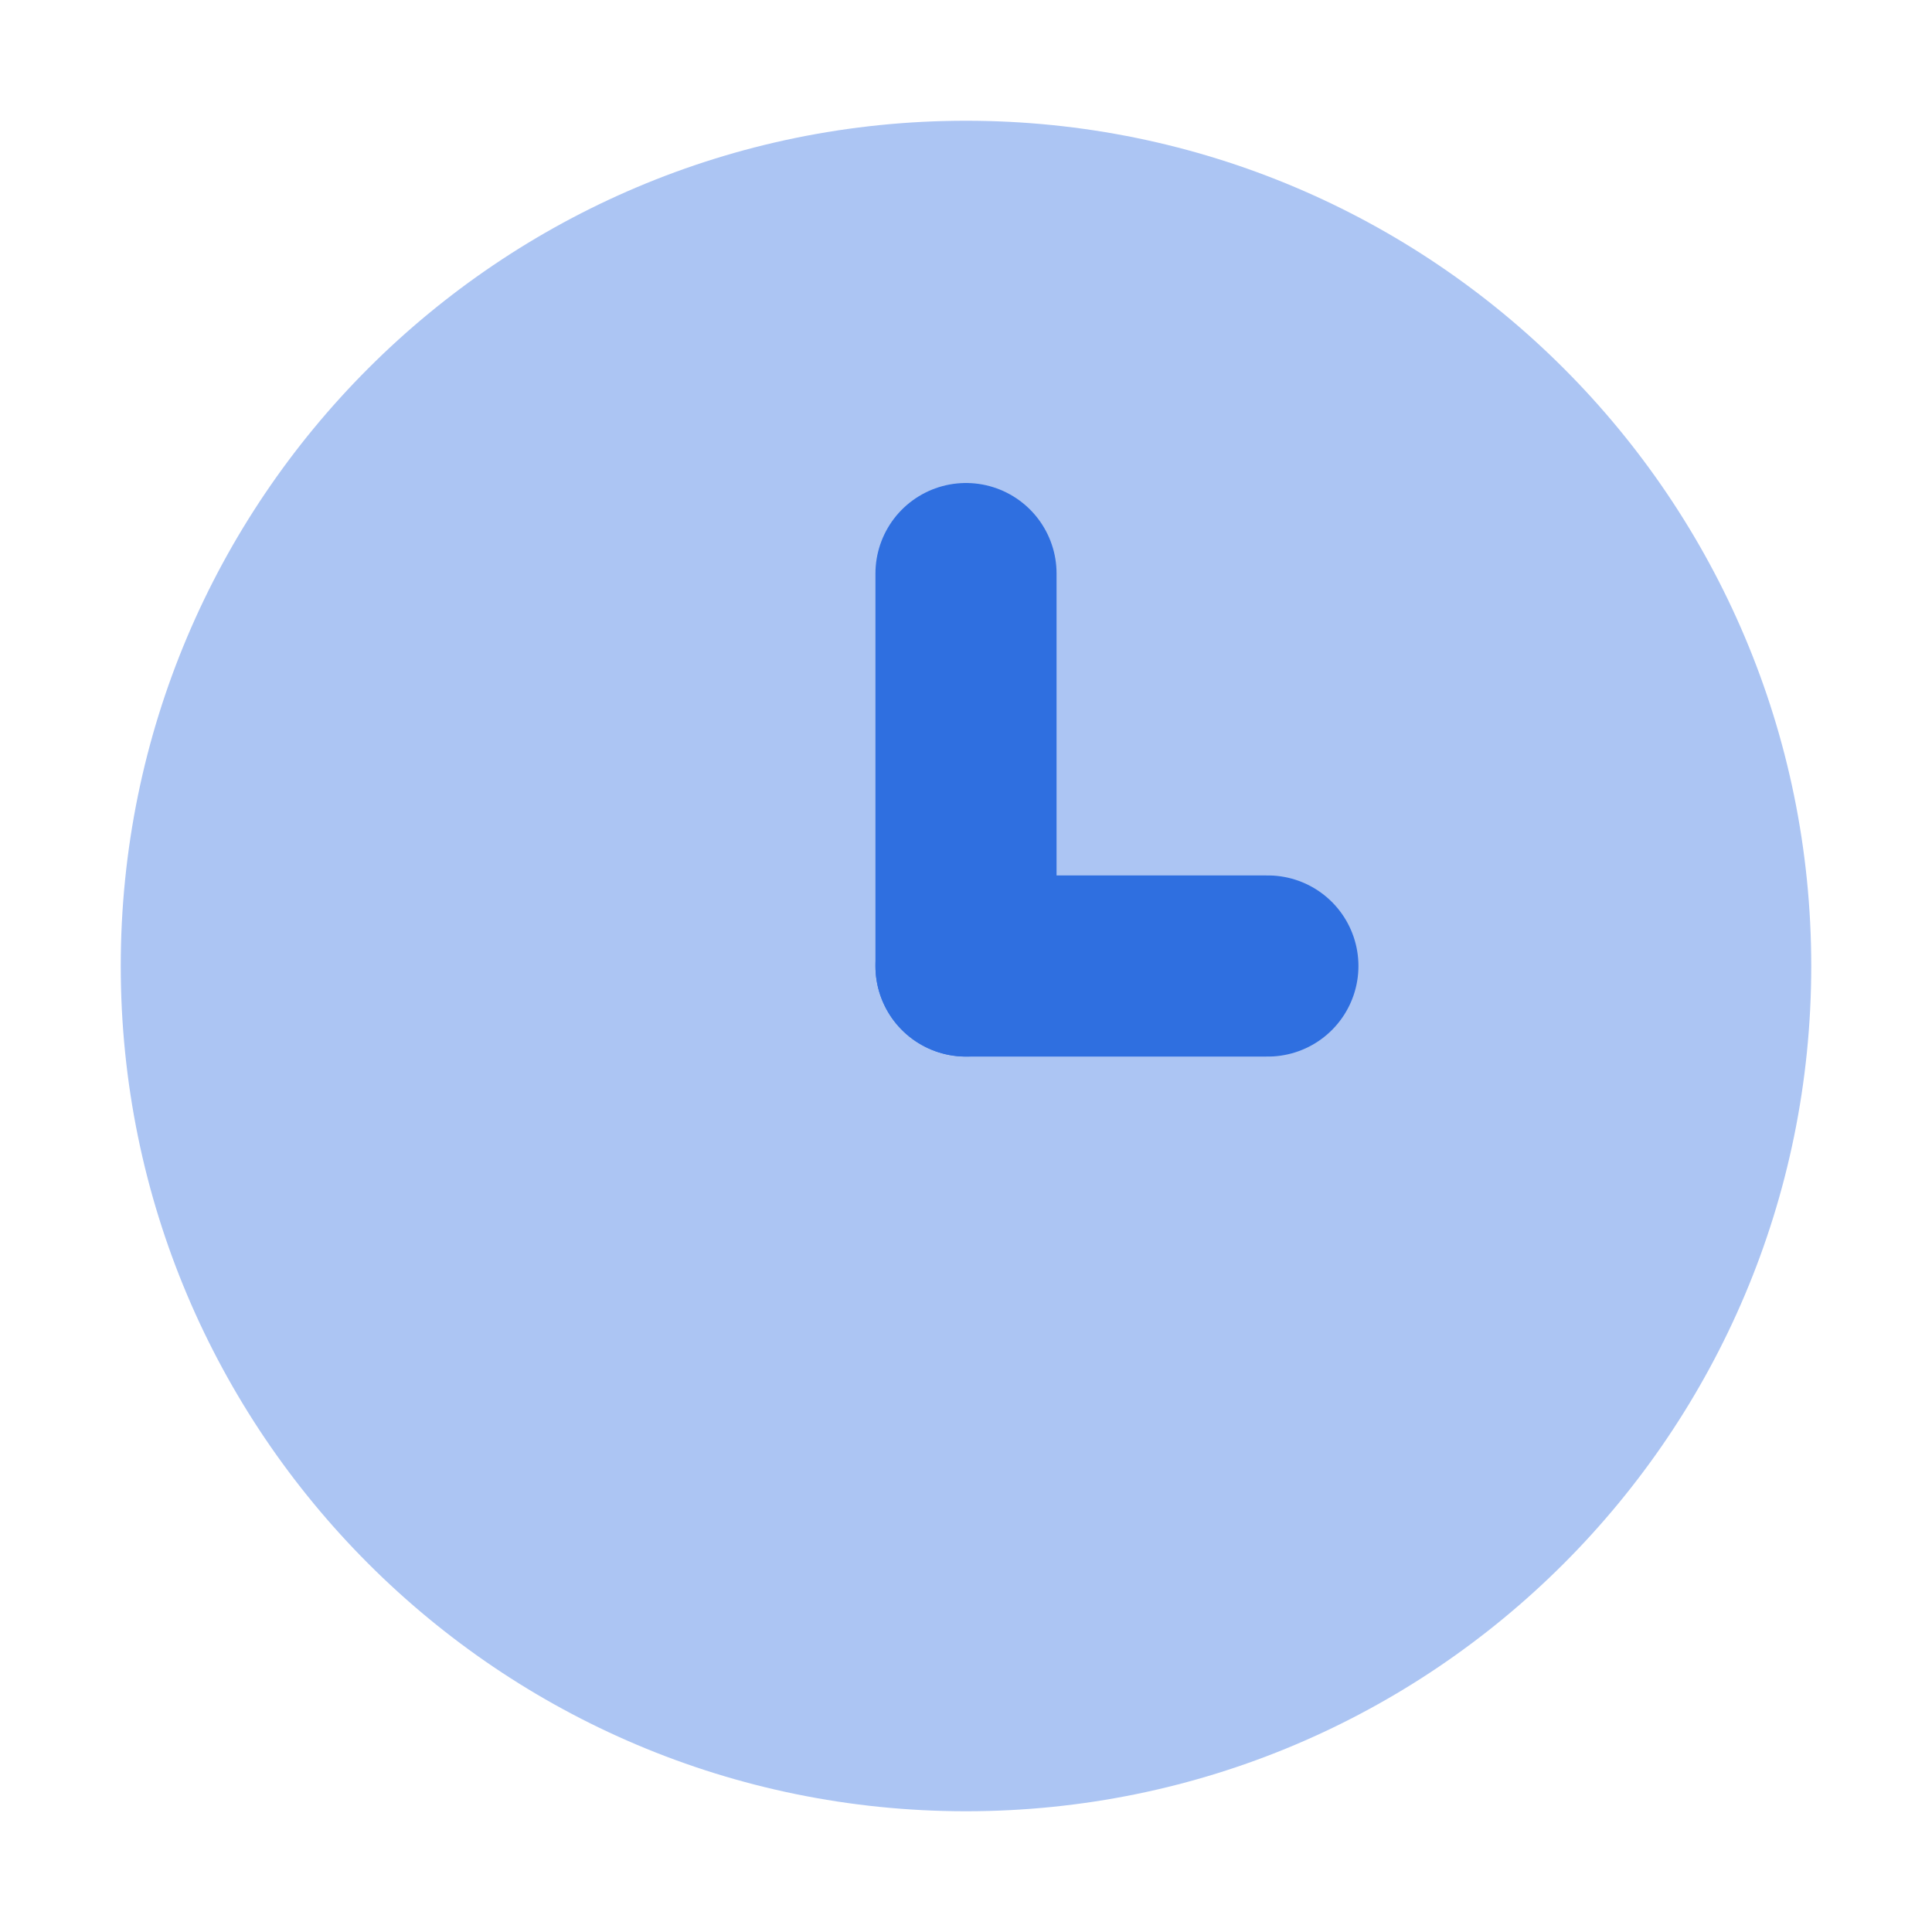
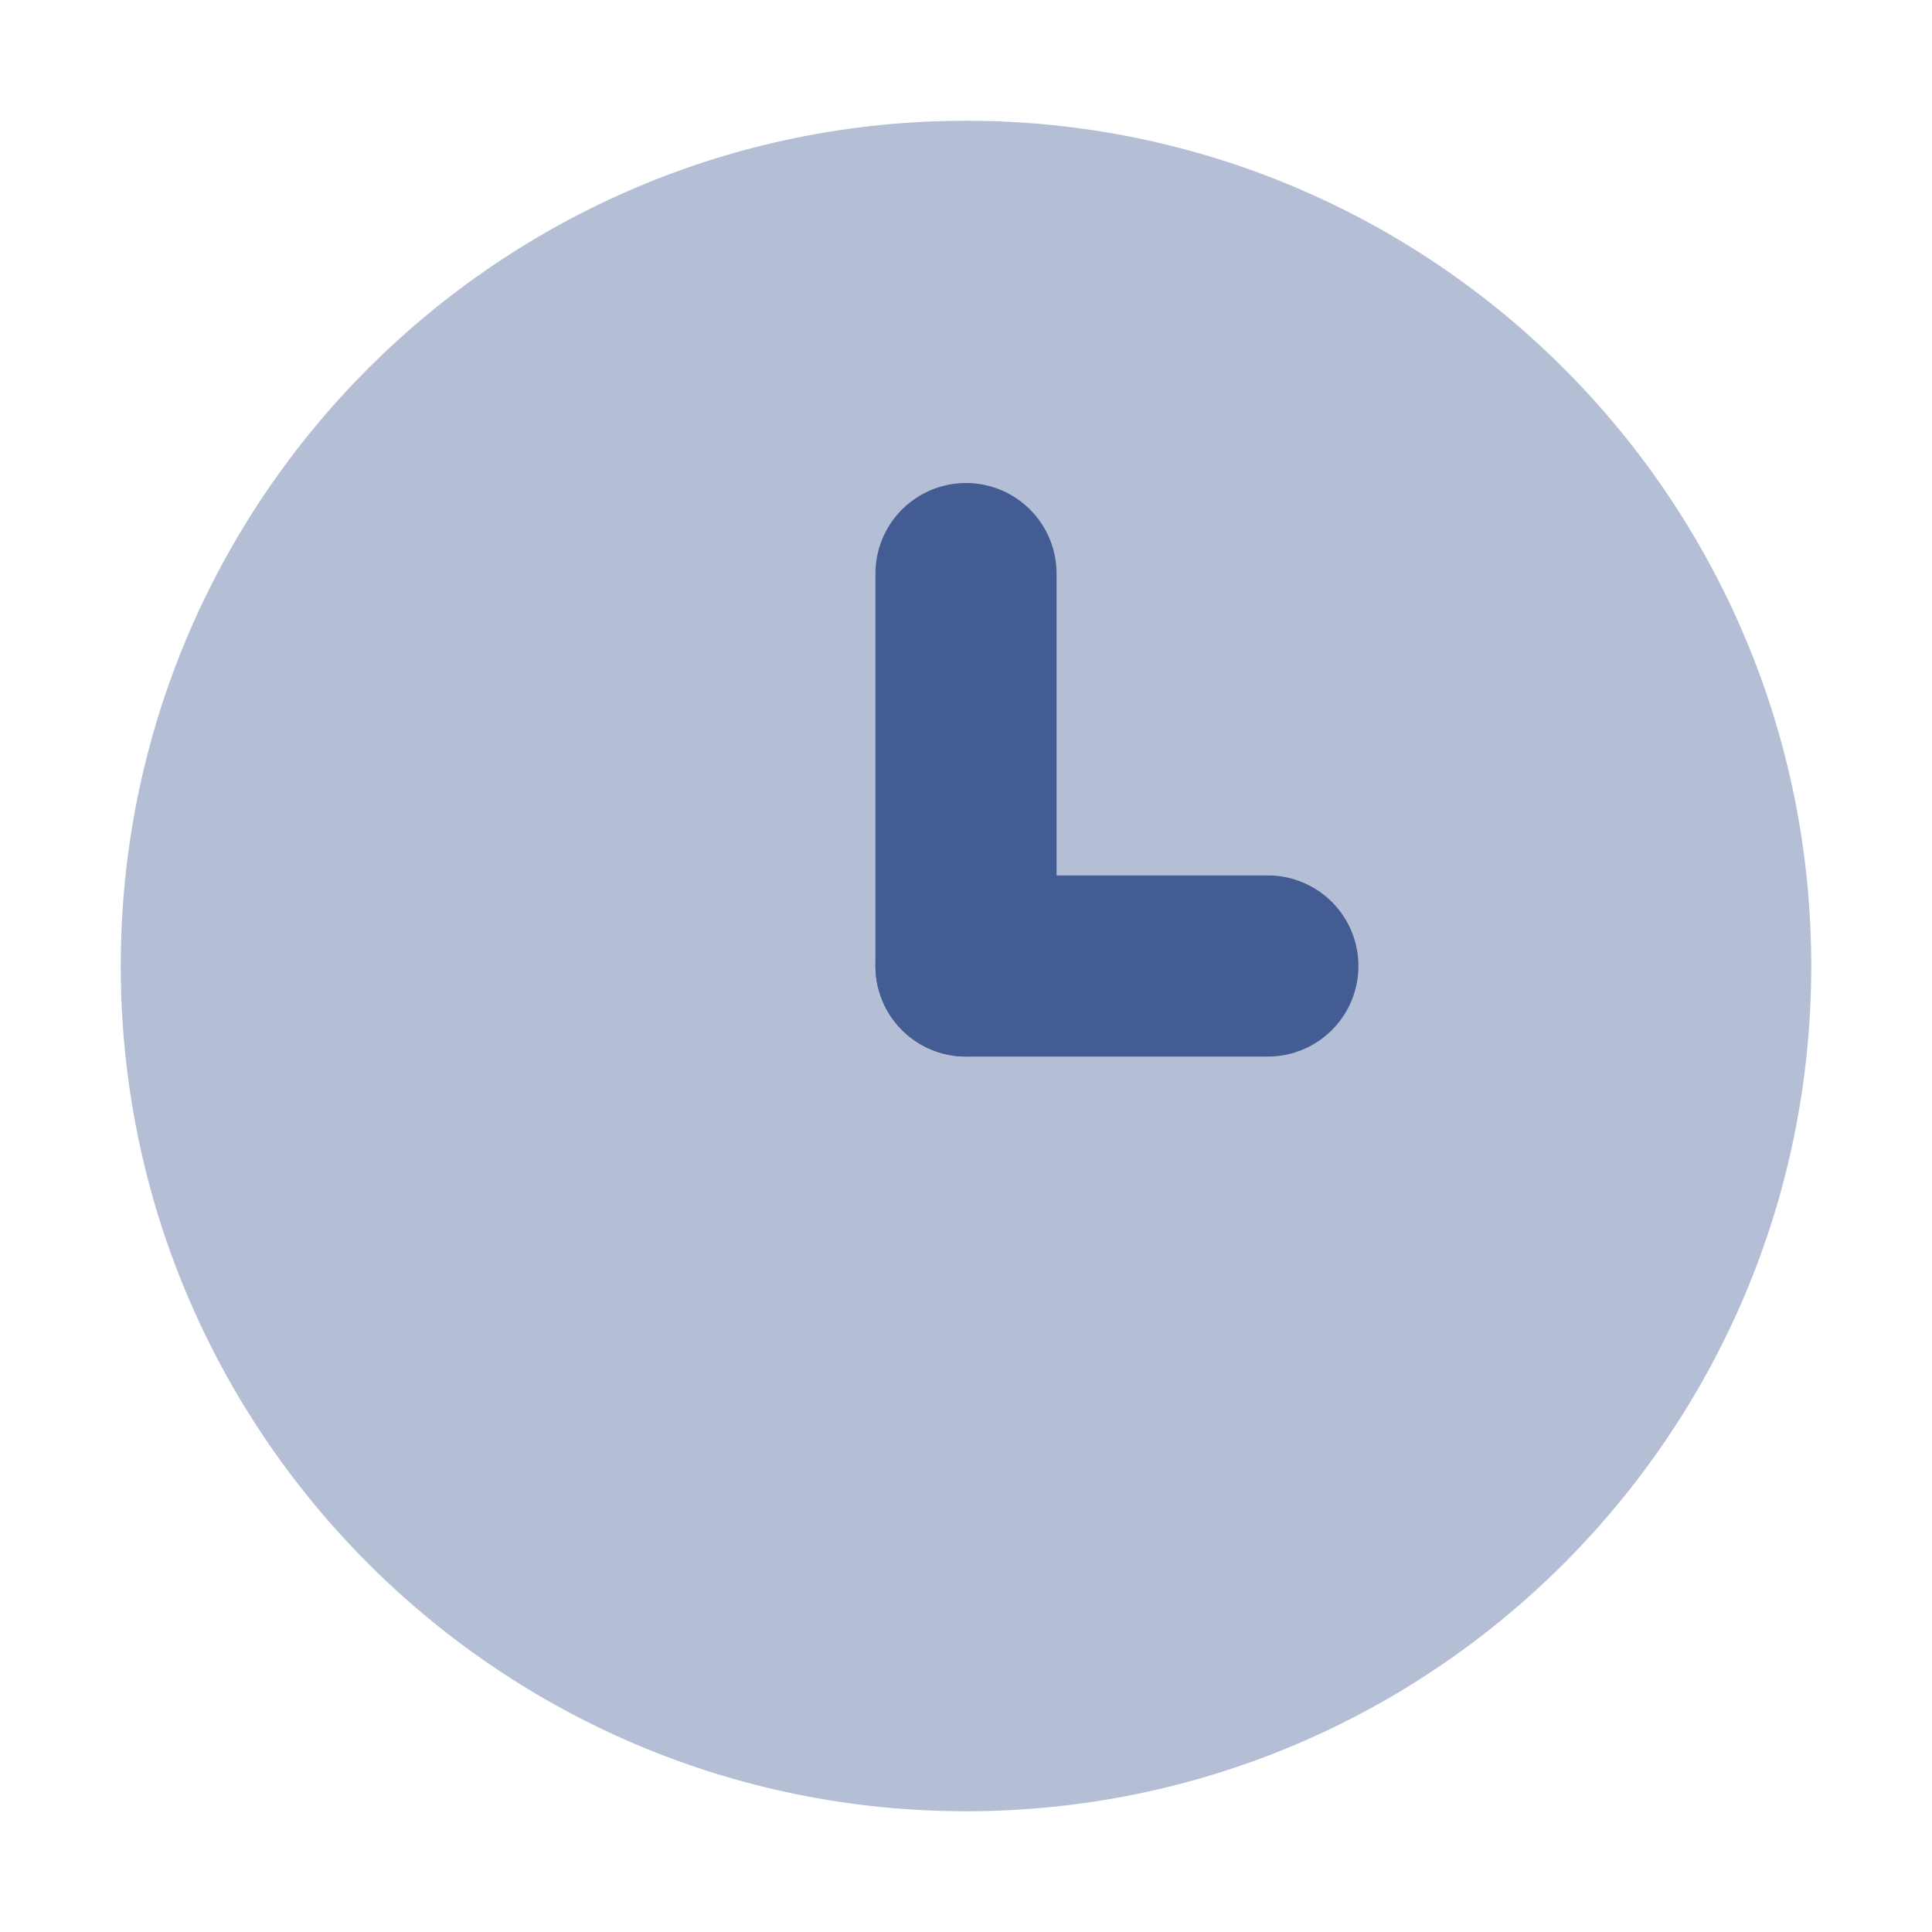
<svg xmlns="http://www.w3.org/2000/svg" viewBox="0 0 16 16" width="24" height="24">
-   <path d="M1 8A7 7 0 1 1 15 8A7 7 0 1 1 1 8Z" fill="#ACC5F3" />
-   <path d="M8 4.75V8" fill="none" stroke="#2F6FE0" stroke-width="1.5" stroke-linecap="round" stroke-linejoin="round" />
-   <path d="M8 8H10.5" fill="none" stroke="#2F6FE0" stroke-width="1.5" stroke-linecap="round" stroke-linejoin="round" />
+   <path d="M1 8A7 7 0 1 1 15 8A7 7 0 1 1 1 8Z" fill="#B4BED4" />
+   <path d="M8 4.75V8" fill="none" stroke="#445C94" stroke-width="1.5" stroke-linecap="round" stroke-linejoin="round" />
+   <path d="M8 8H10.5" fill="none" stroke="#445C94" stroke-width="1.5" stroke-linecap="round" stroke-linejoin="round" />
</svg>
